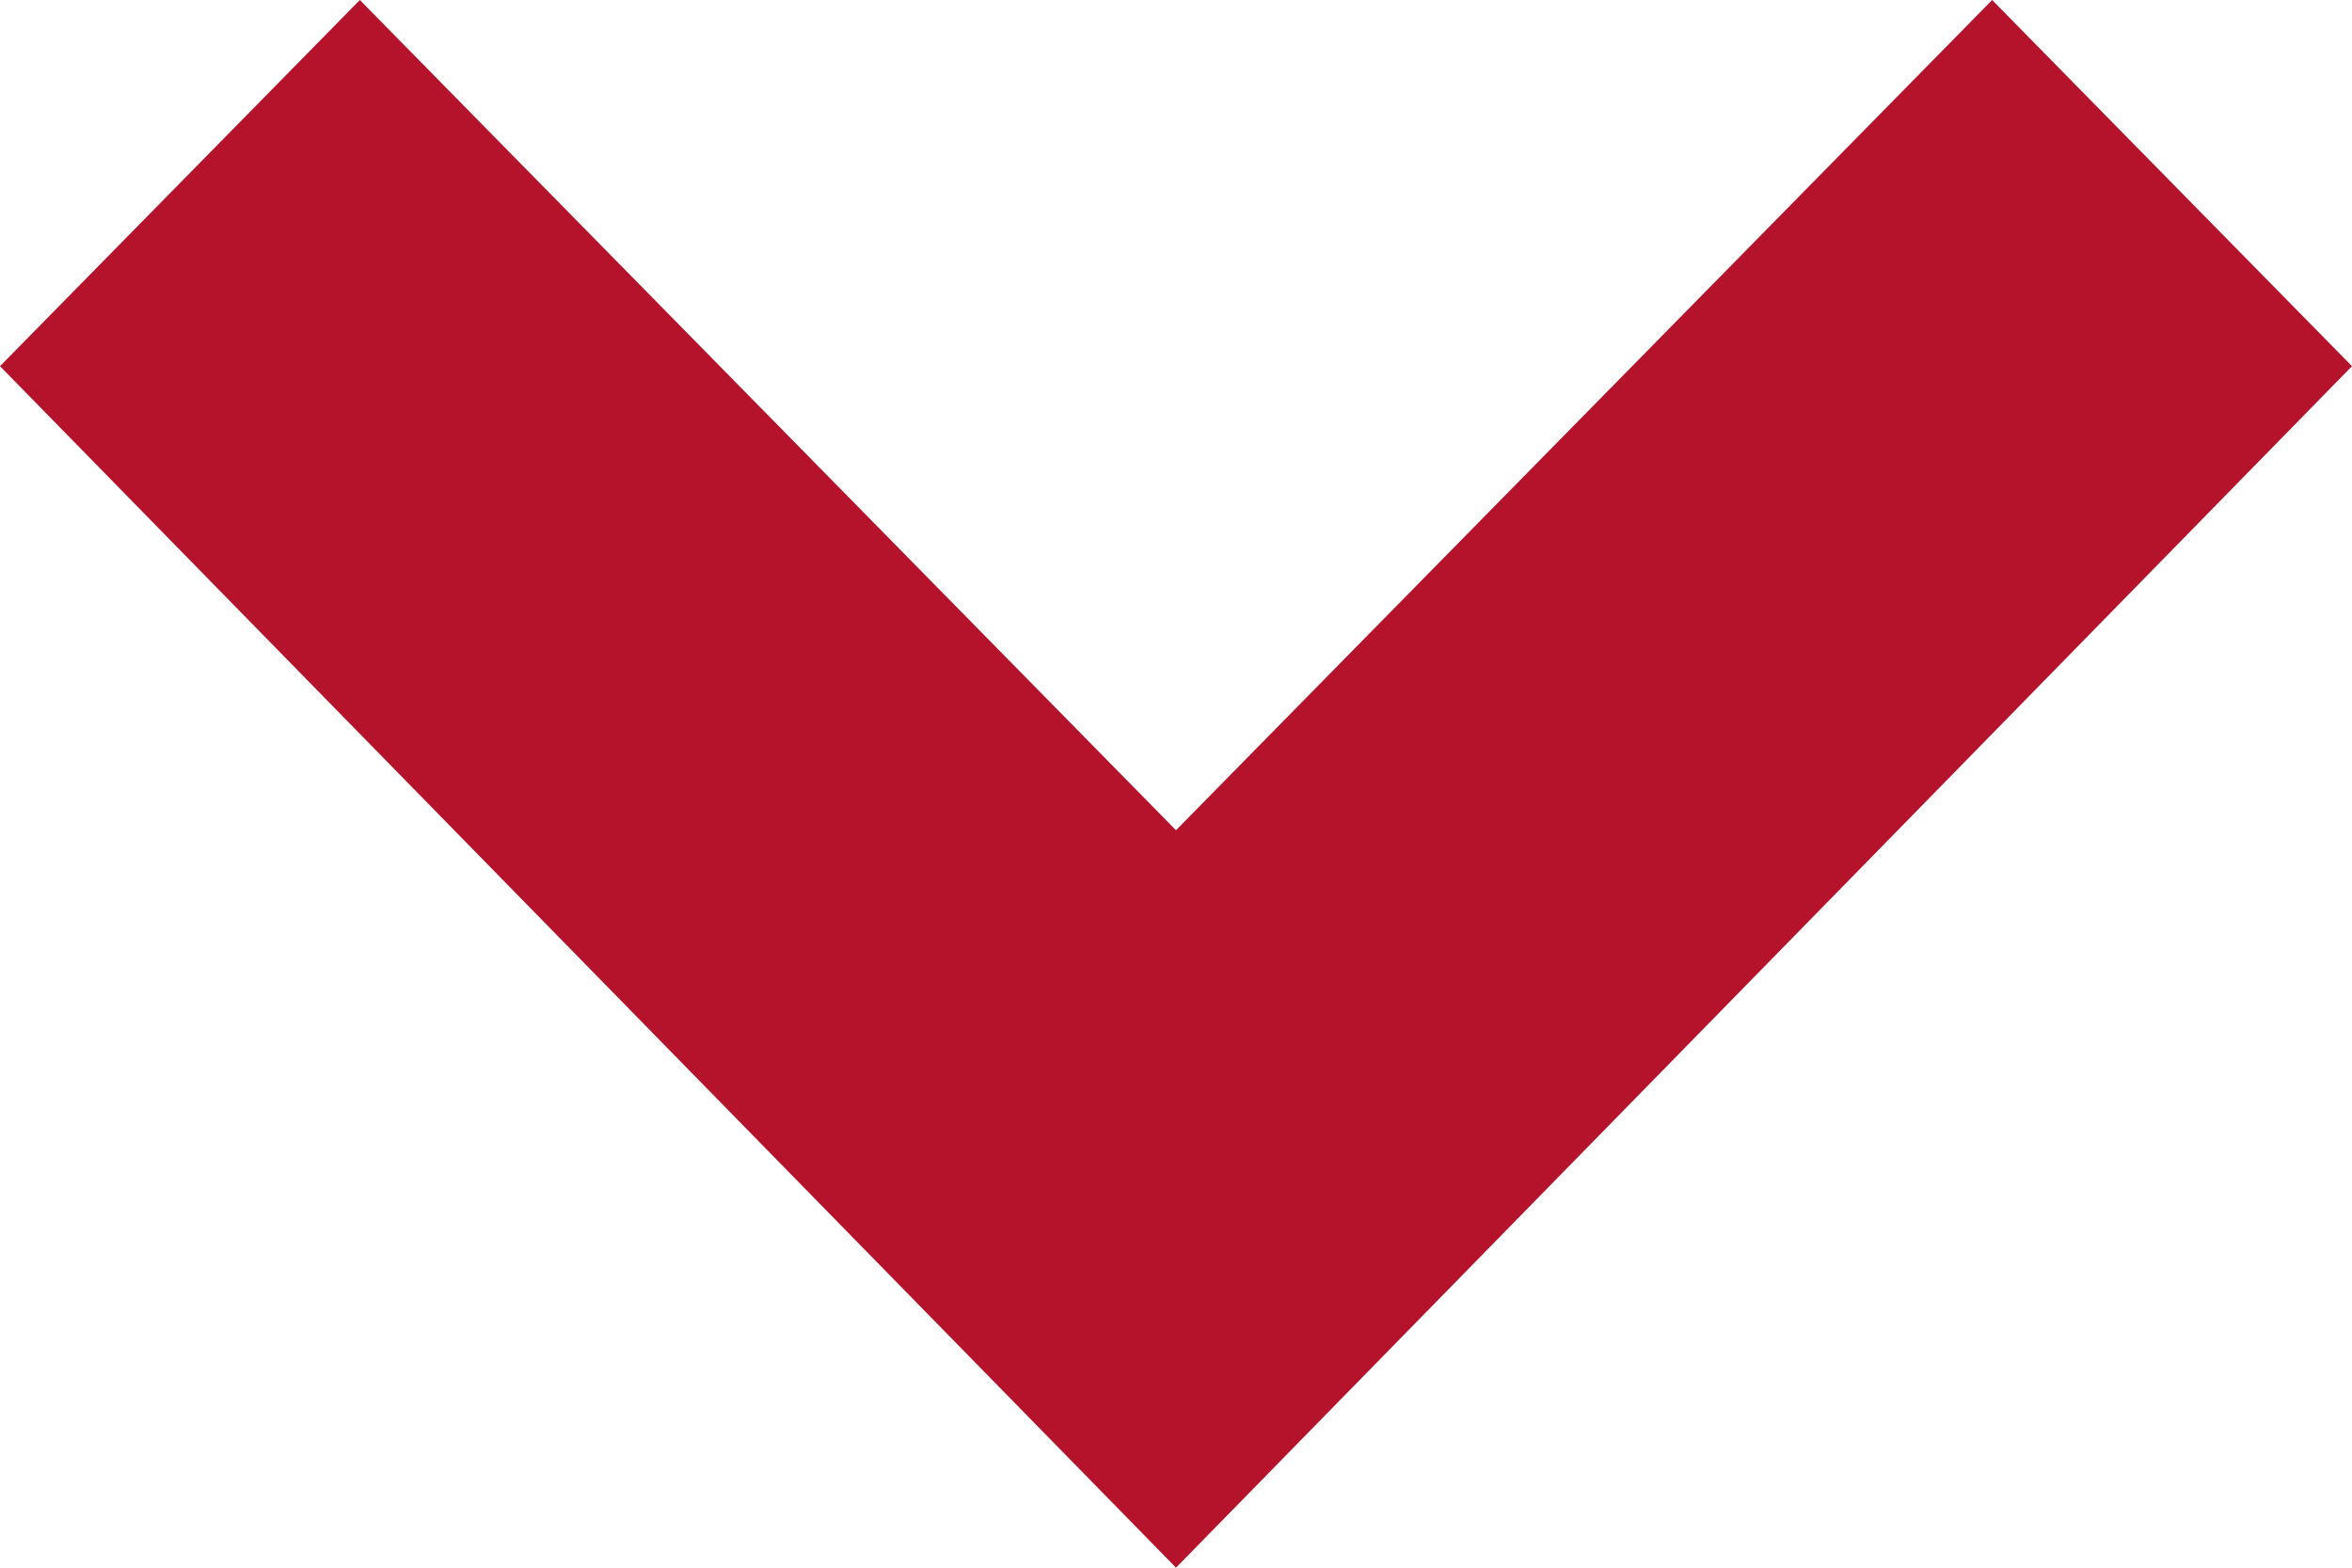
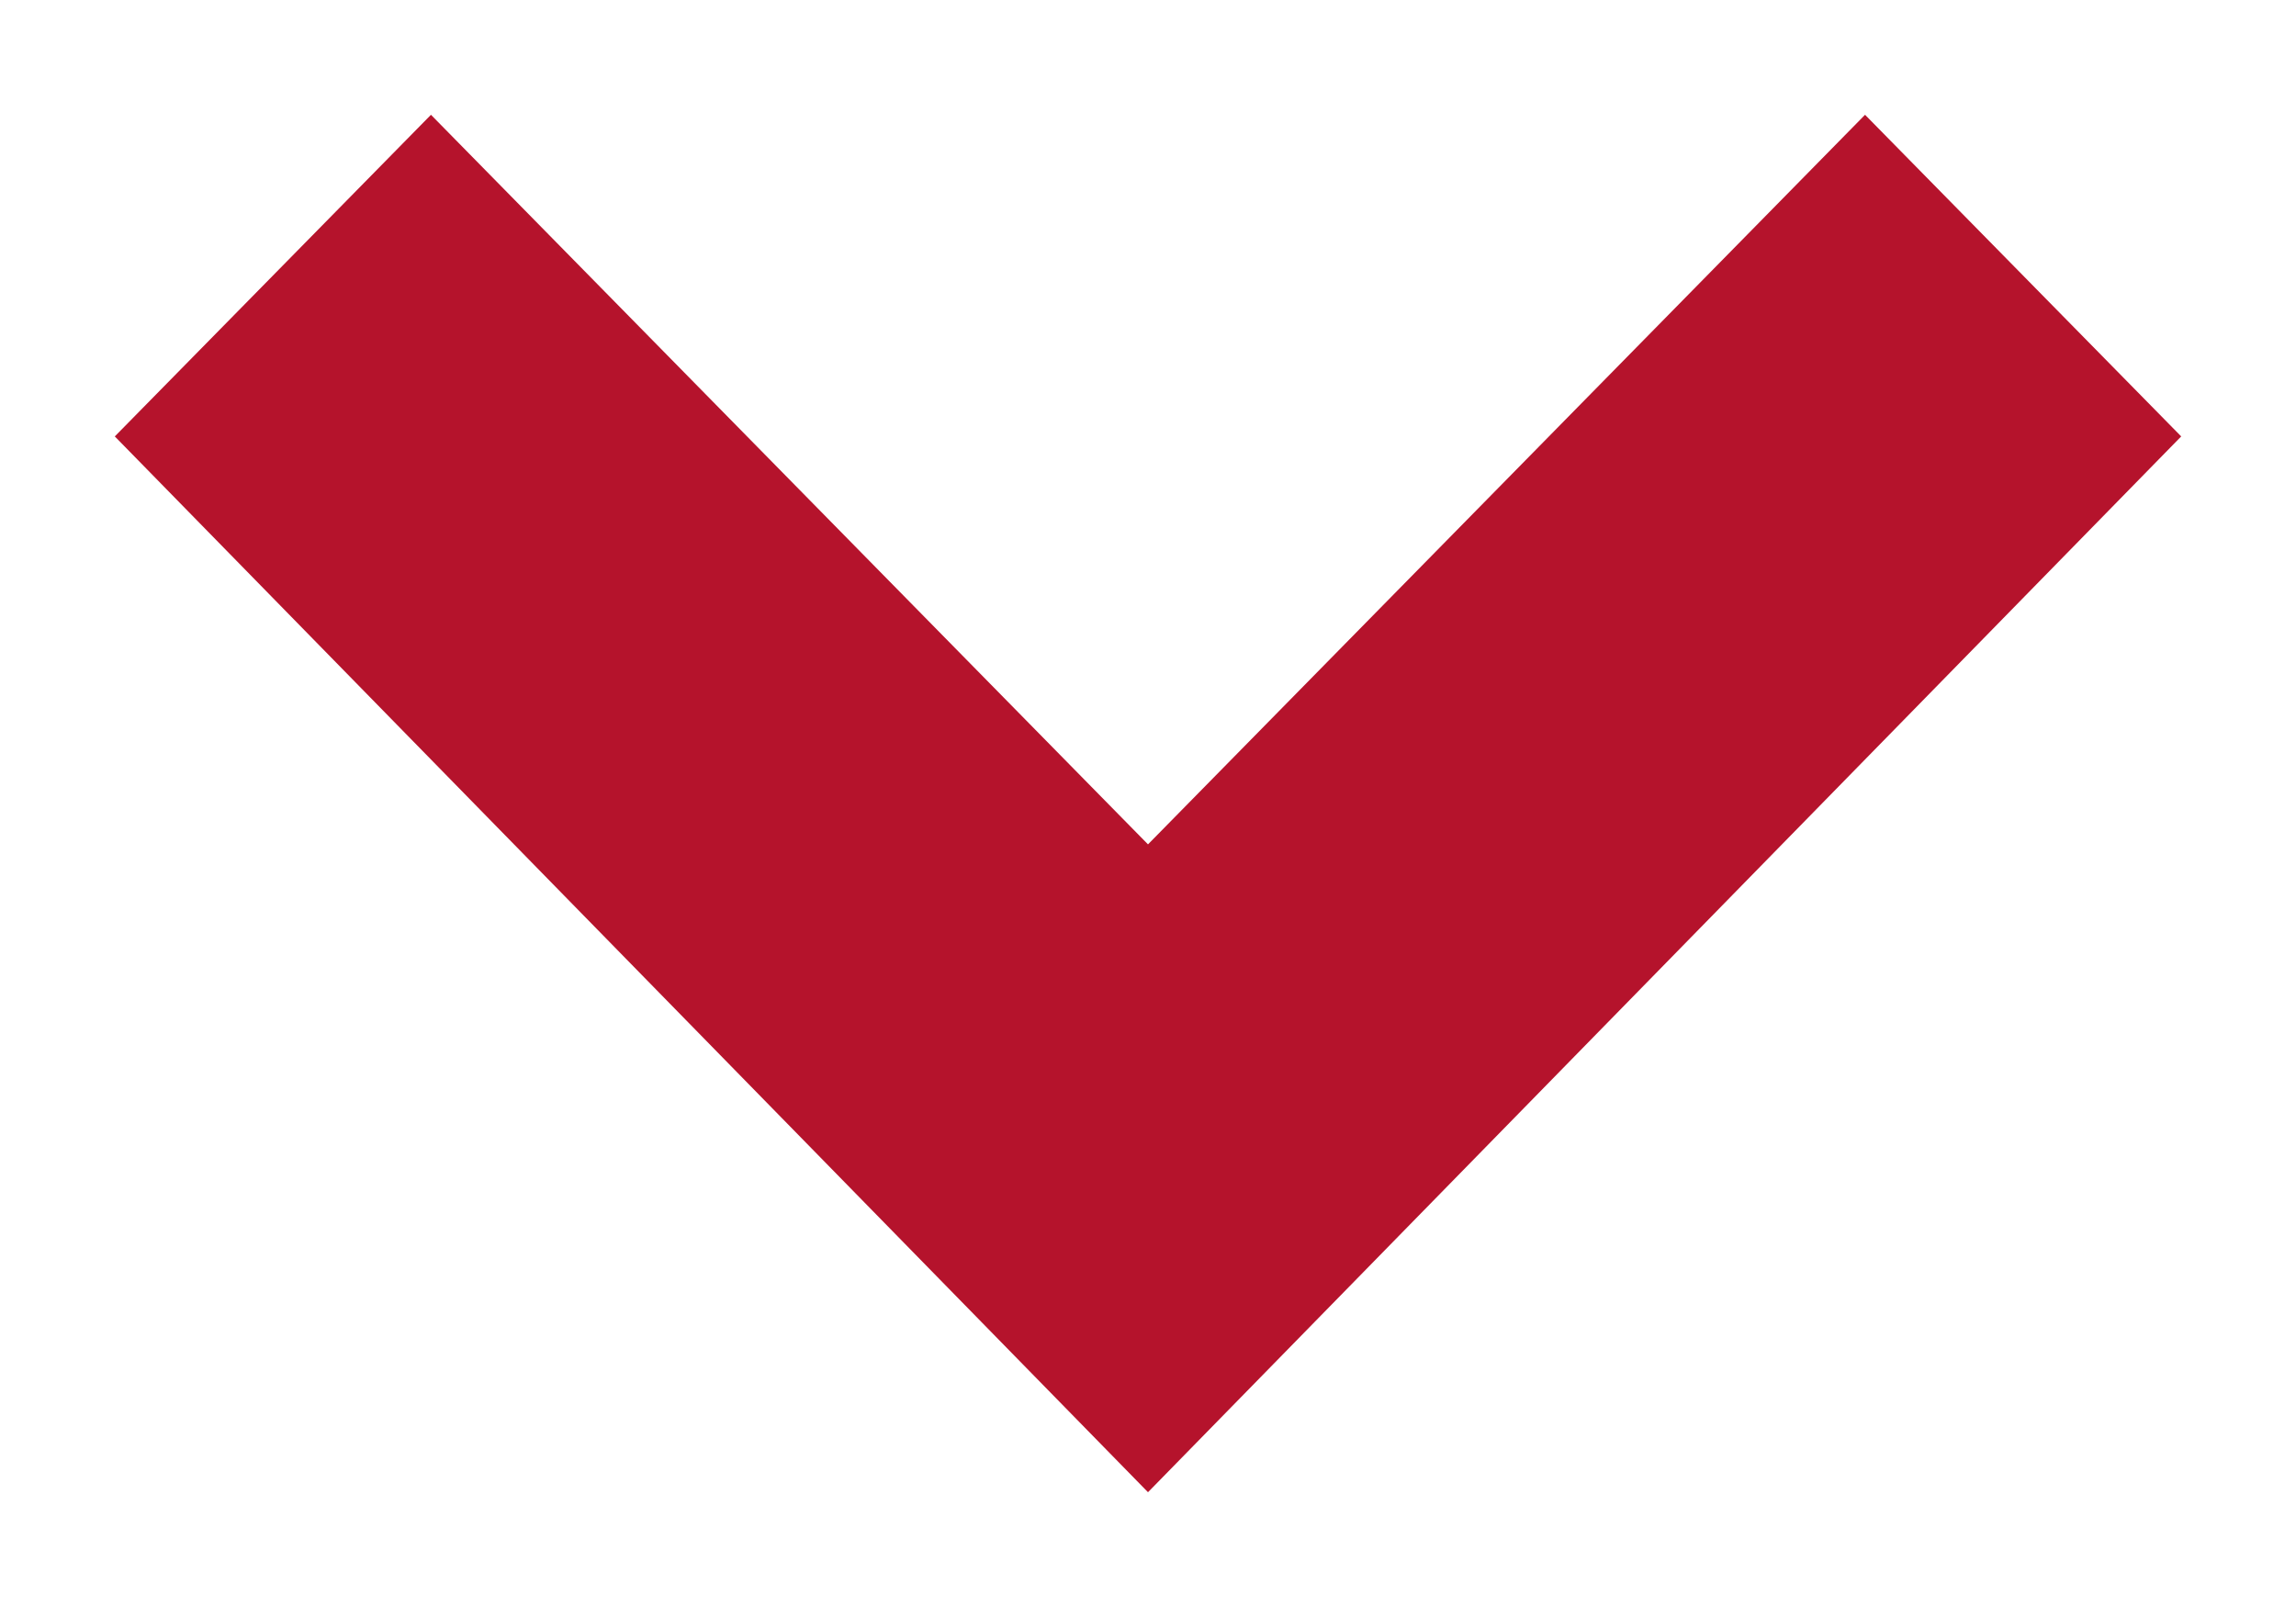
- <svg xmlns="http://www.w3.org/2000/svg" width="18px" height="12px" viewBox="0 0 18 12" version="1.1">
+ <svg xmlns="http://www.w3.org/2000/svg" width="10px" height="7px" viewBox="0 0 10 7" version="1.1">
  <defs />
  <g id="Page-1" stroke="none" stroke-width="1" fill="none" fill-rule="evenodd">
-     <g id="Module-Library" transform="translate(-1136, -150)" fill="#B5132C">
-       <polygon id="Arrow-down-hover" transform="translate(1145, 156) rotate(-270) translate(-1145, -156) " points="1141.803 147 1139 149.754 1145.355 156 1139 162.246 1141.803 165 1151 156" />
+     <g id="down-arrow" fill-rule="nonzero" fill="#B5132C">
+       <polygon id="Arrow" transform="translate(5, 3.5) rotate(90) translate(-5, -3.5) " points="3.401 -1 2 0.377 5.178 3.5 2 6.623 3.401 8 8 3.5" />
    </g>
  </g>
</svg>
